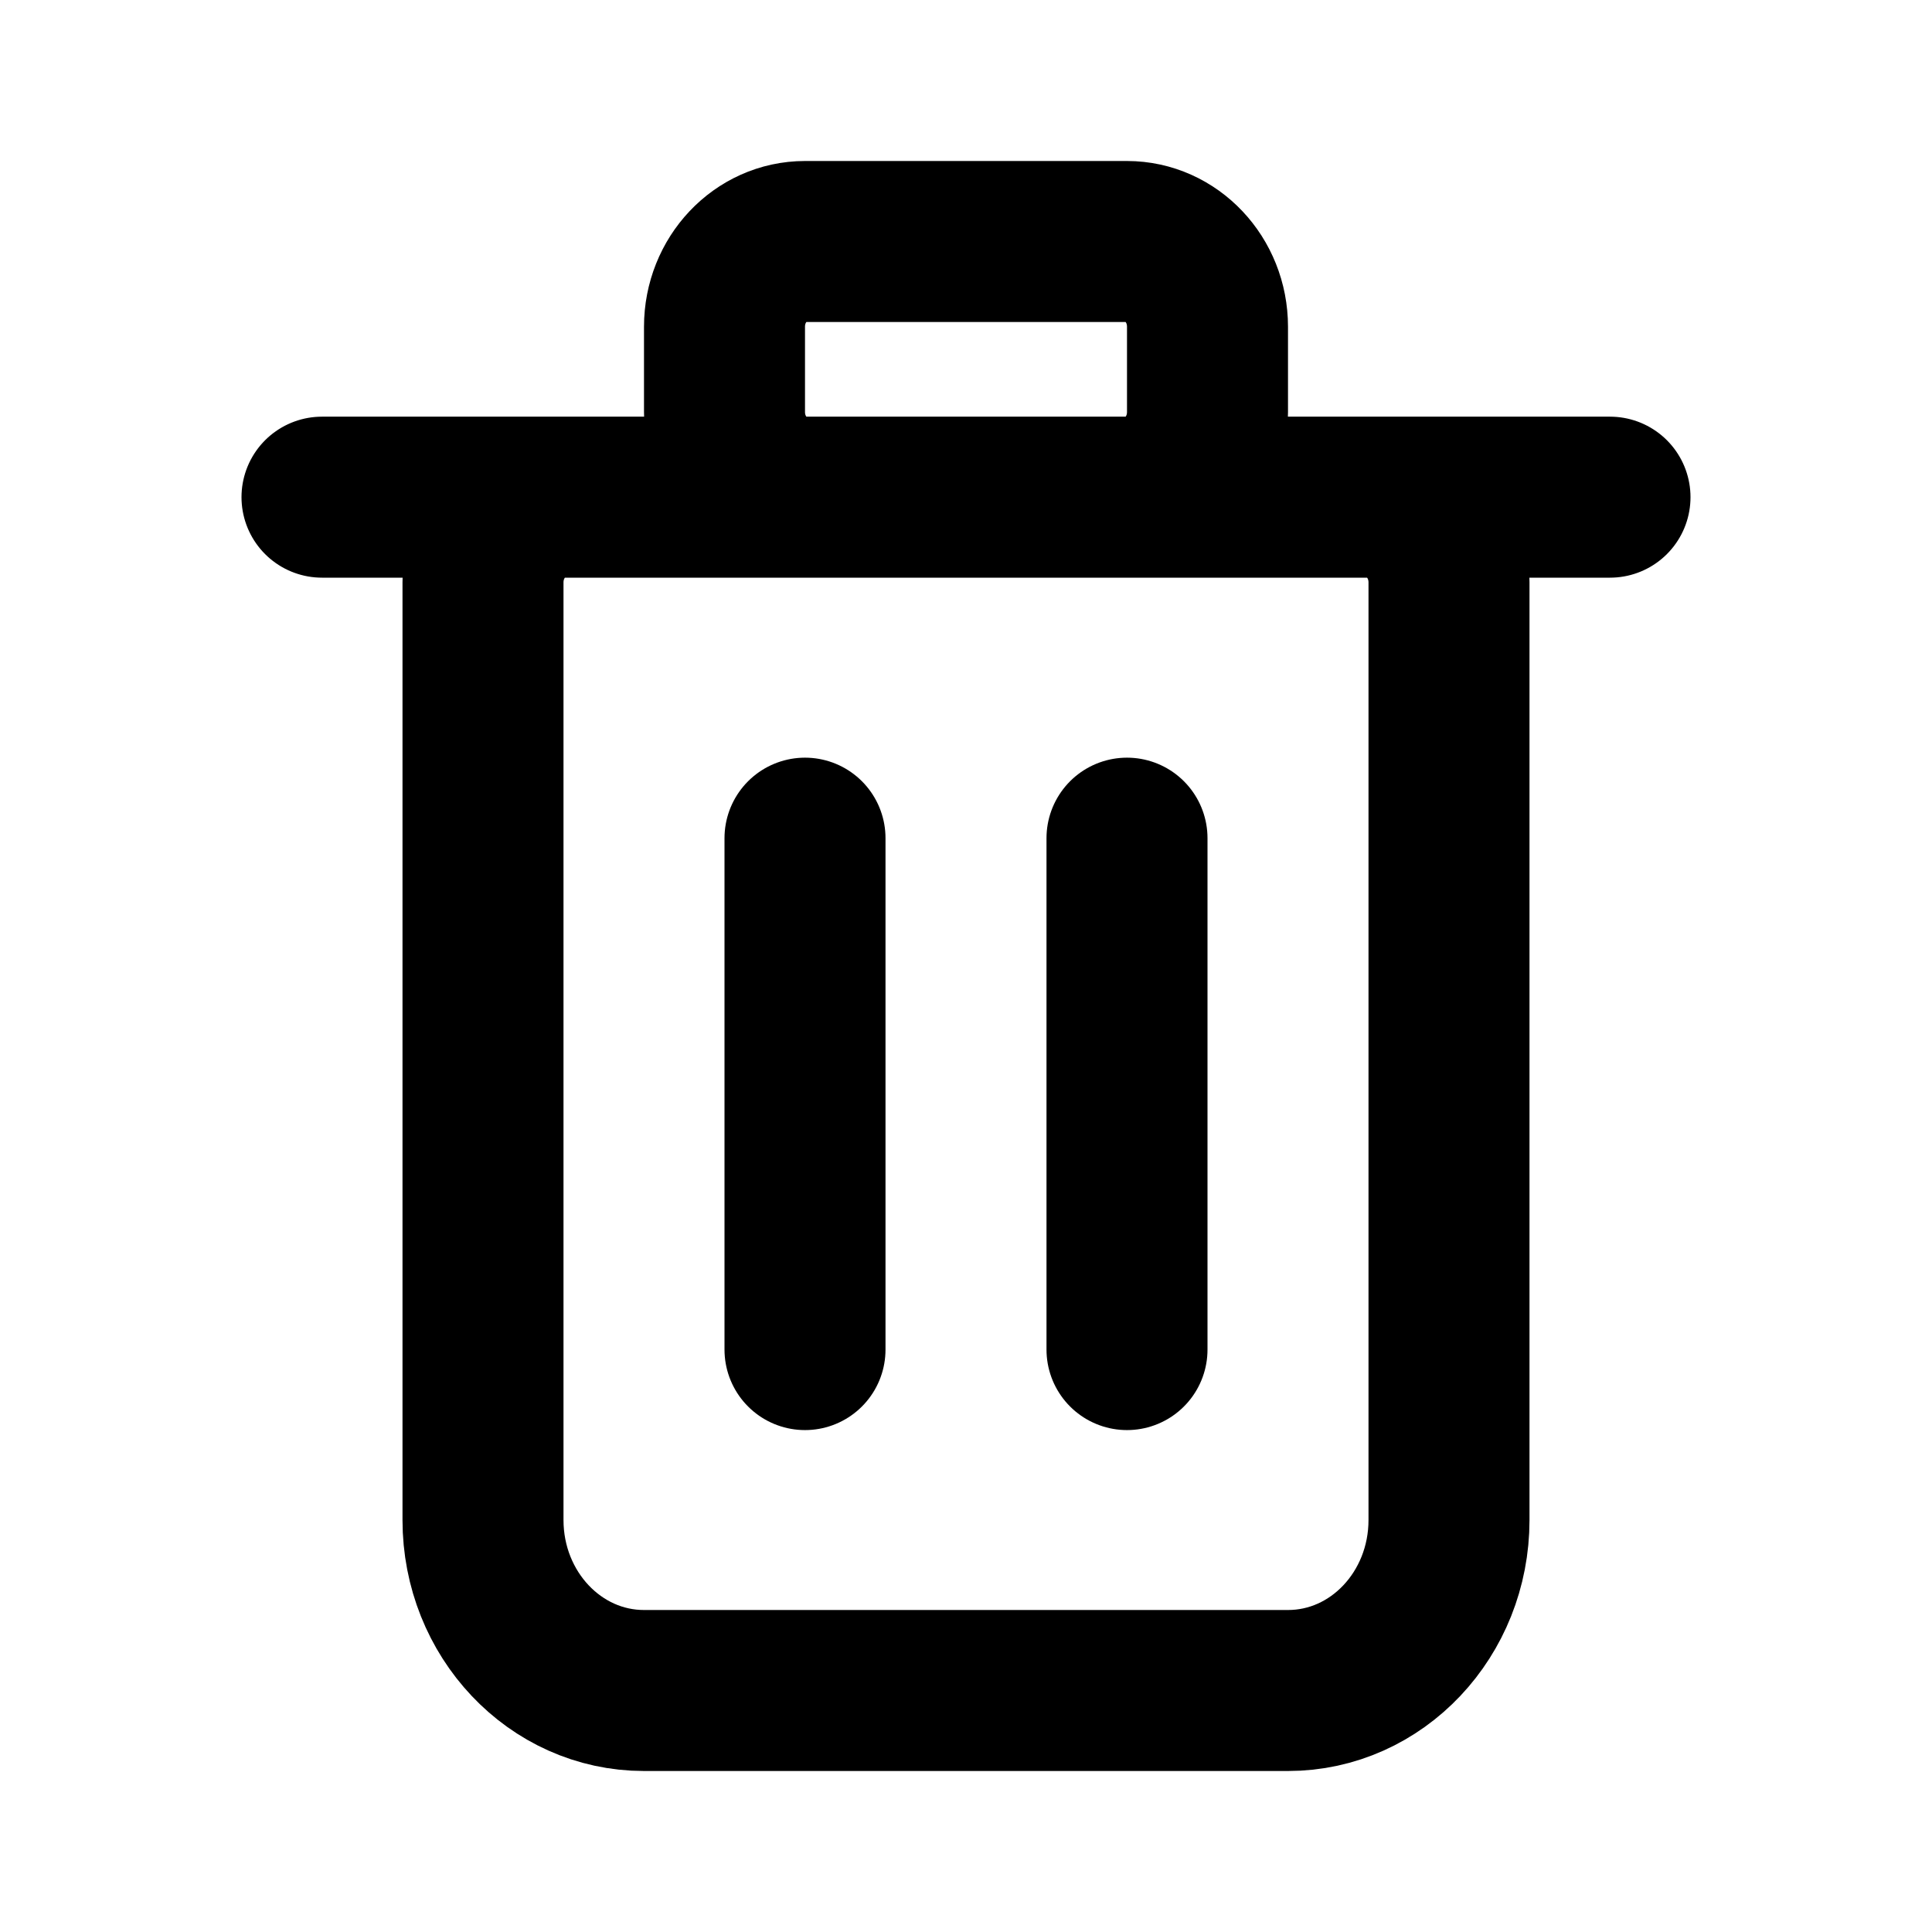
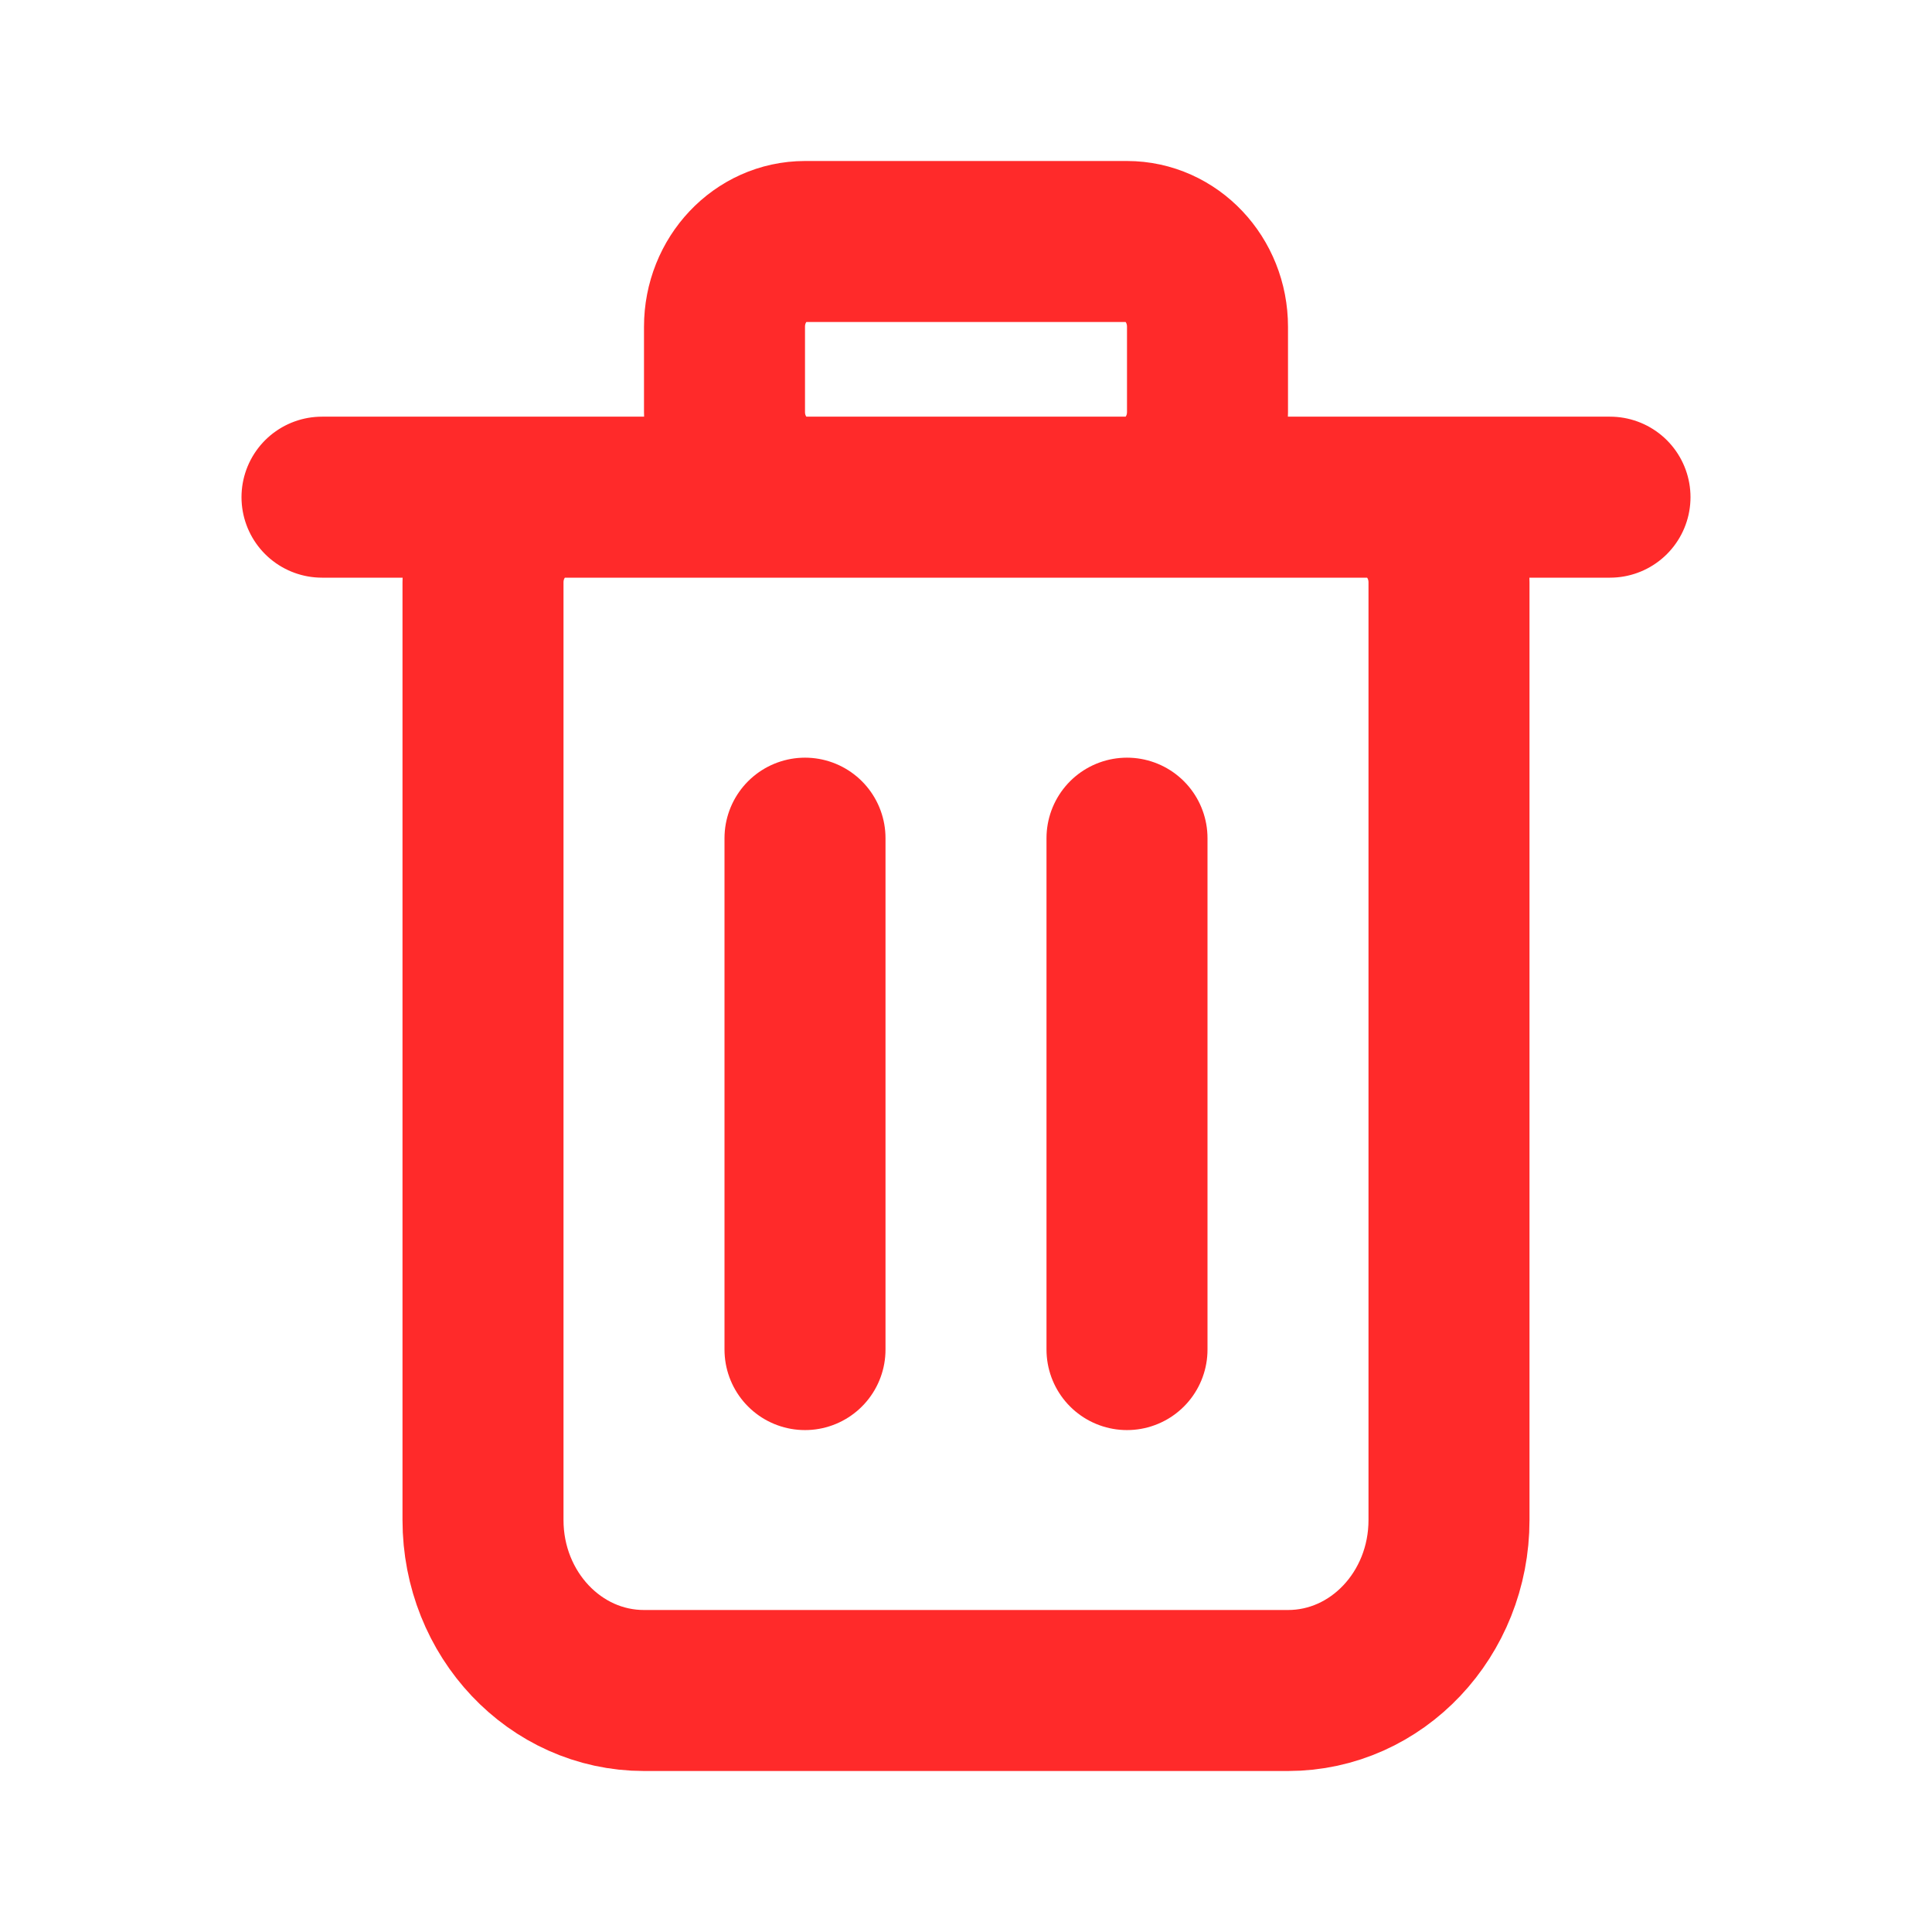
<svg xmlns="http://www.w3.org/2000/svg" width="24" height="24" viewBox="0 0 24 24" fill="none">
-   <path d="M4 6.176H20M10 16.765V10.412M14 16.765V10.412M16 21H8C6.895 21 6 20.052 6 18.882V7.235C6 6.651 6.448 6.176 7 6.176H17C17.552 6.176 18 6.651 18 7.235V18.882C18 20.052 17.105 21 16 21ZM10 6.176H14C14.552 6.176 15 5.702 15 5.118V4.059C15 3.474 14.552 3 14 3H10C9.448 3 9 3.474 9 4.059V5.118C9 5.702 9.448 6.176 10 6.176Z" stroke="black" stroke-width="2" stroke-linecap="round" stroke-linejoin="round" />
+   <path d="M4 6.176H20M10 16.765V10.412M14 16.765V10.412M16 21H8C6.895 21 6 20.052 6 18.882V7.235C6 6.651 6.448 6.176 7 6.176H17C17.552 6.176 18 6.651 18 7.235V18.882C18 20.052 17.105 21 16 21ZM10 6.176H14C14.552 6.176 15 5.702 15 5.118V4.059C15 3.474 14.552 3 14 3H10C9.448 3 9 3.474 9 4.059V5.118C9 5.702 9.448 6.176 10 6.176Z" stroke="#FF2A2A" stroke-width="2" stroke-linecap="round" stroke-linejoin="round" />
</svg>
